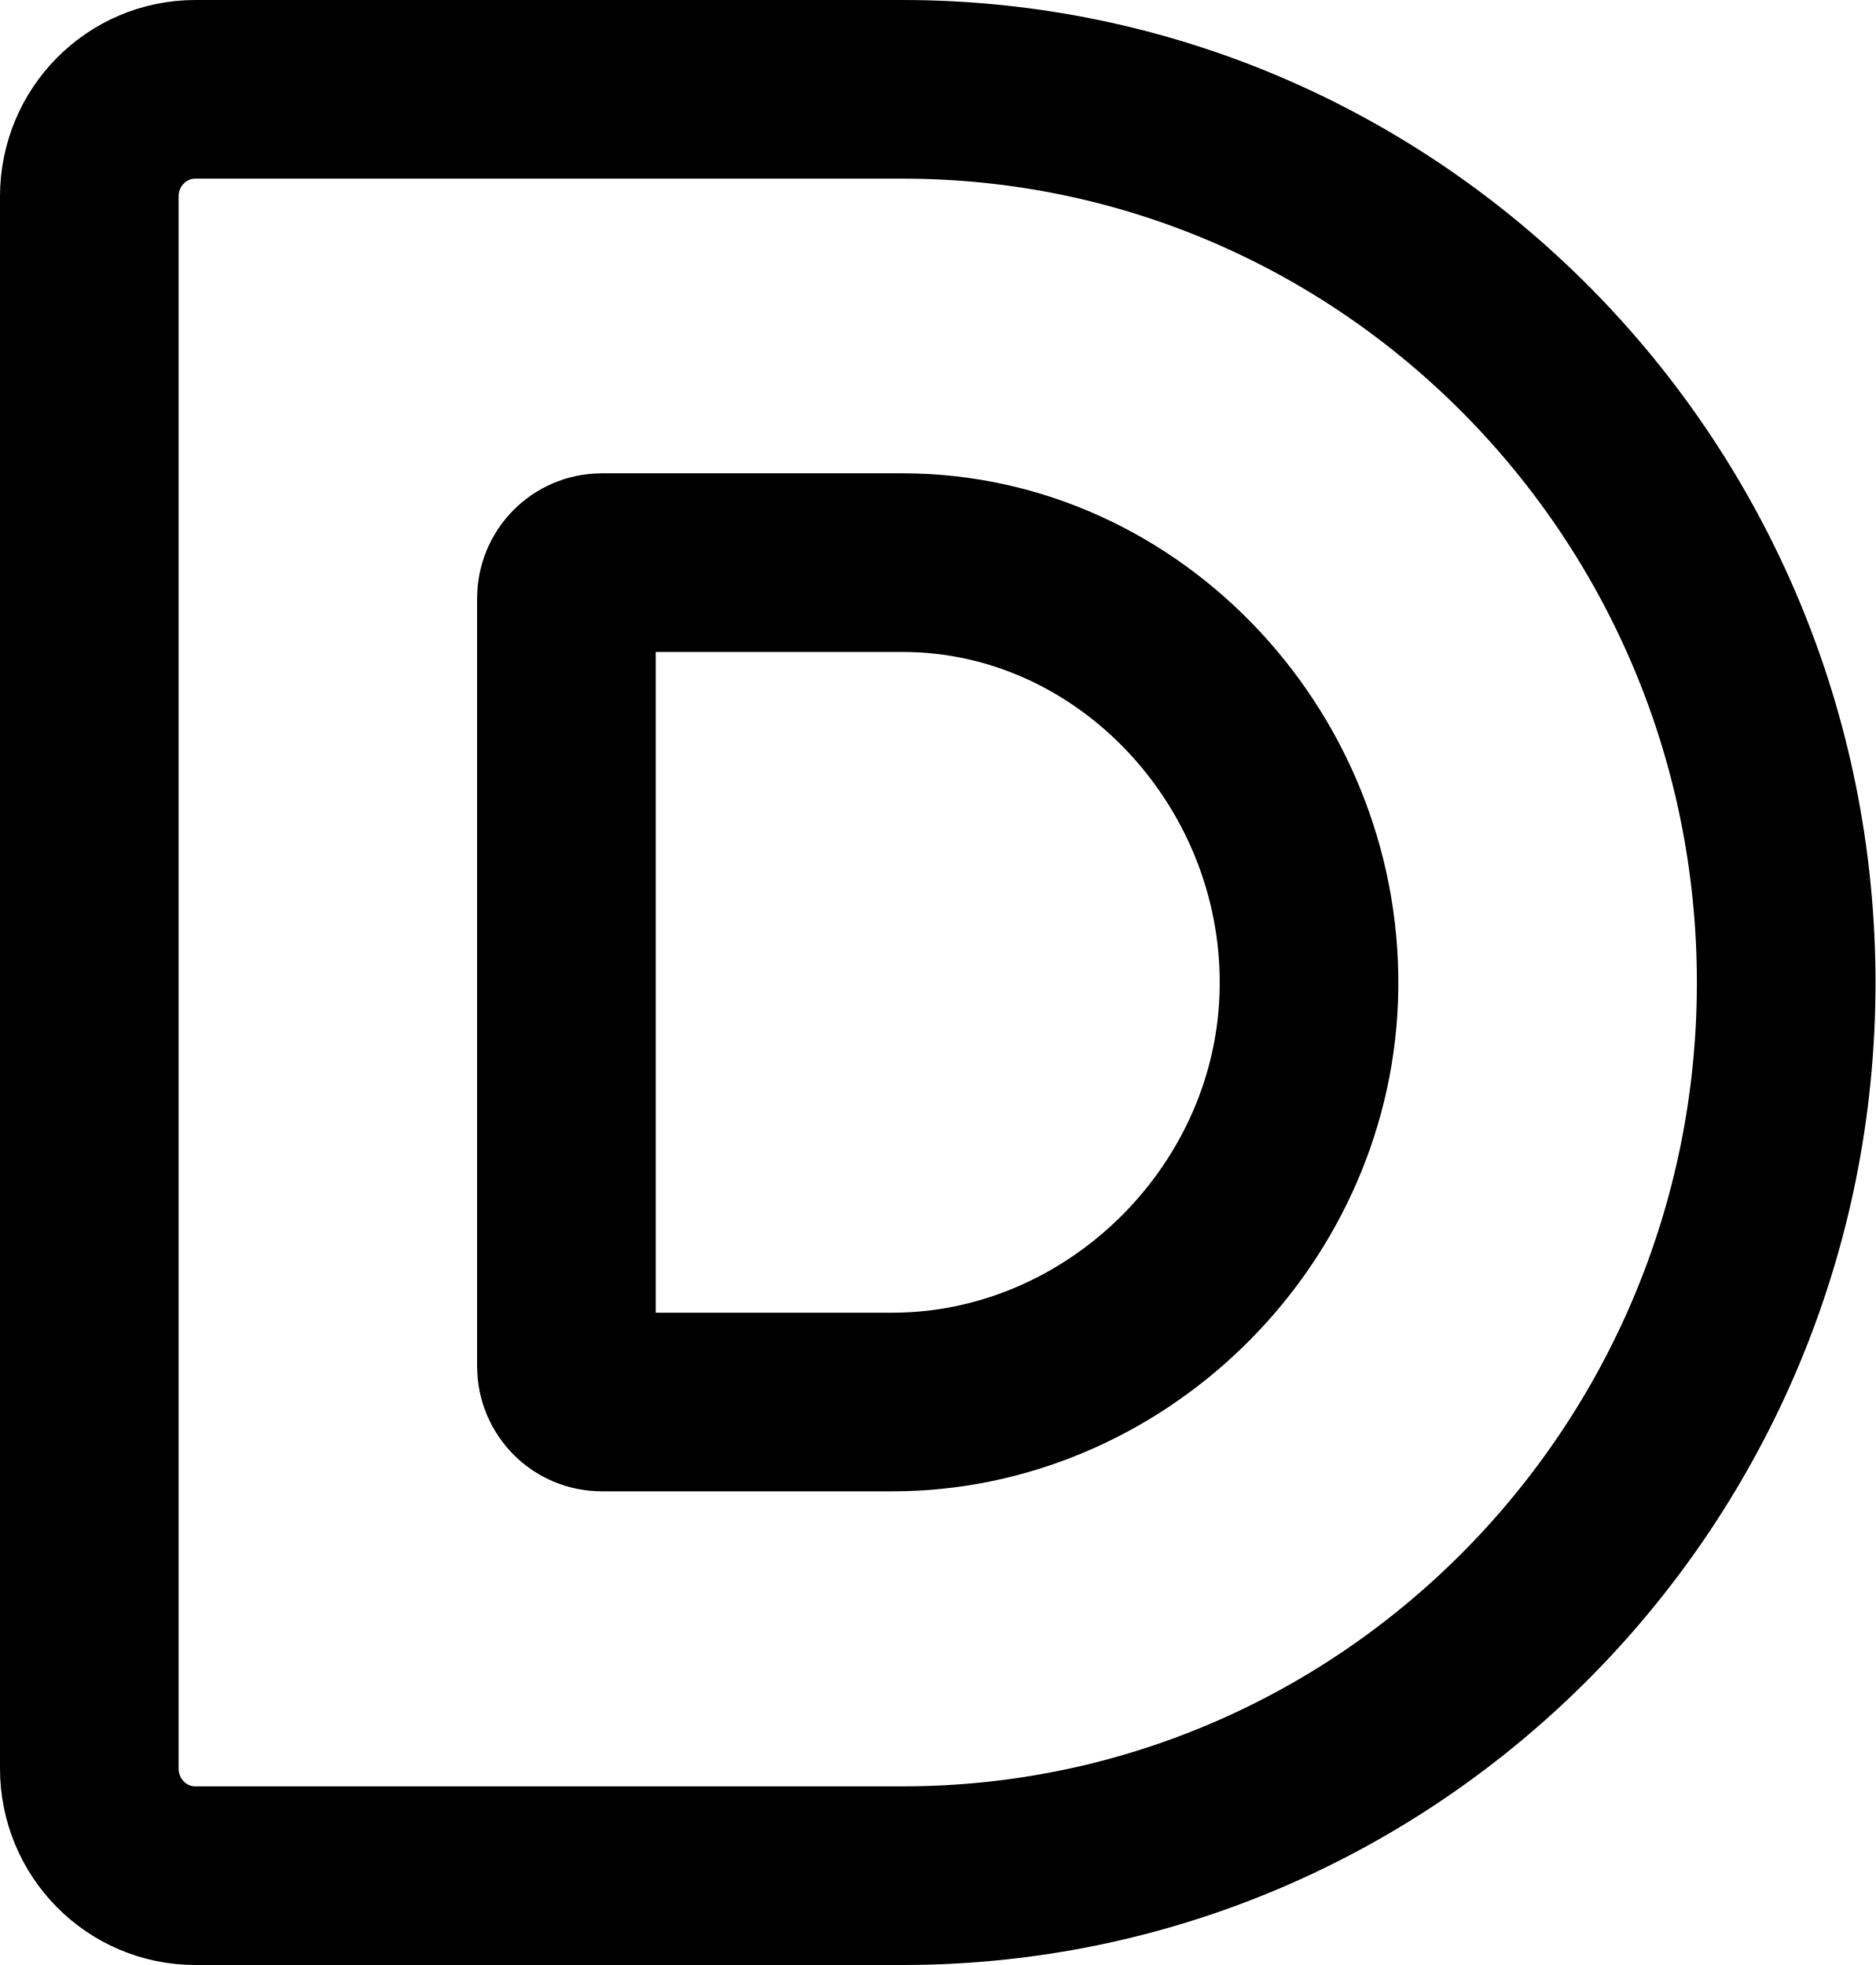
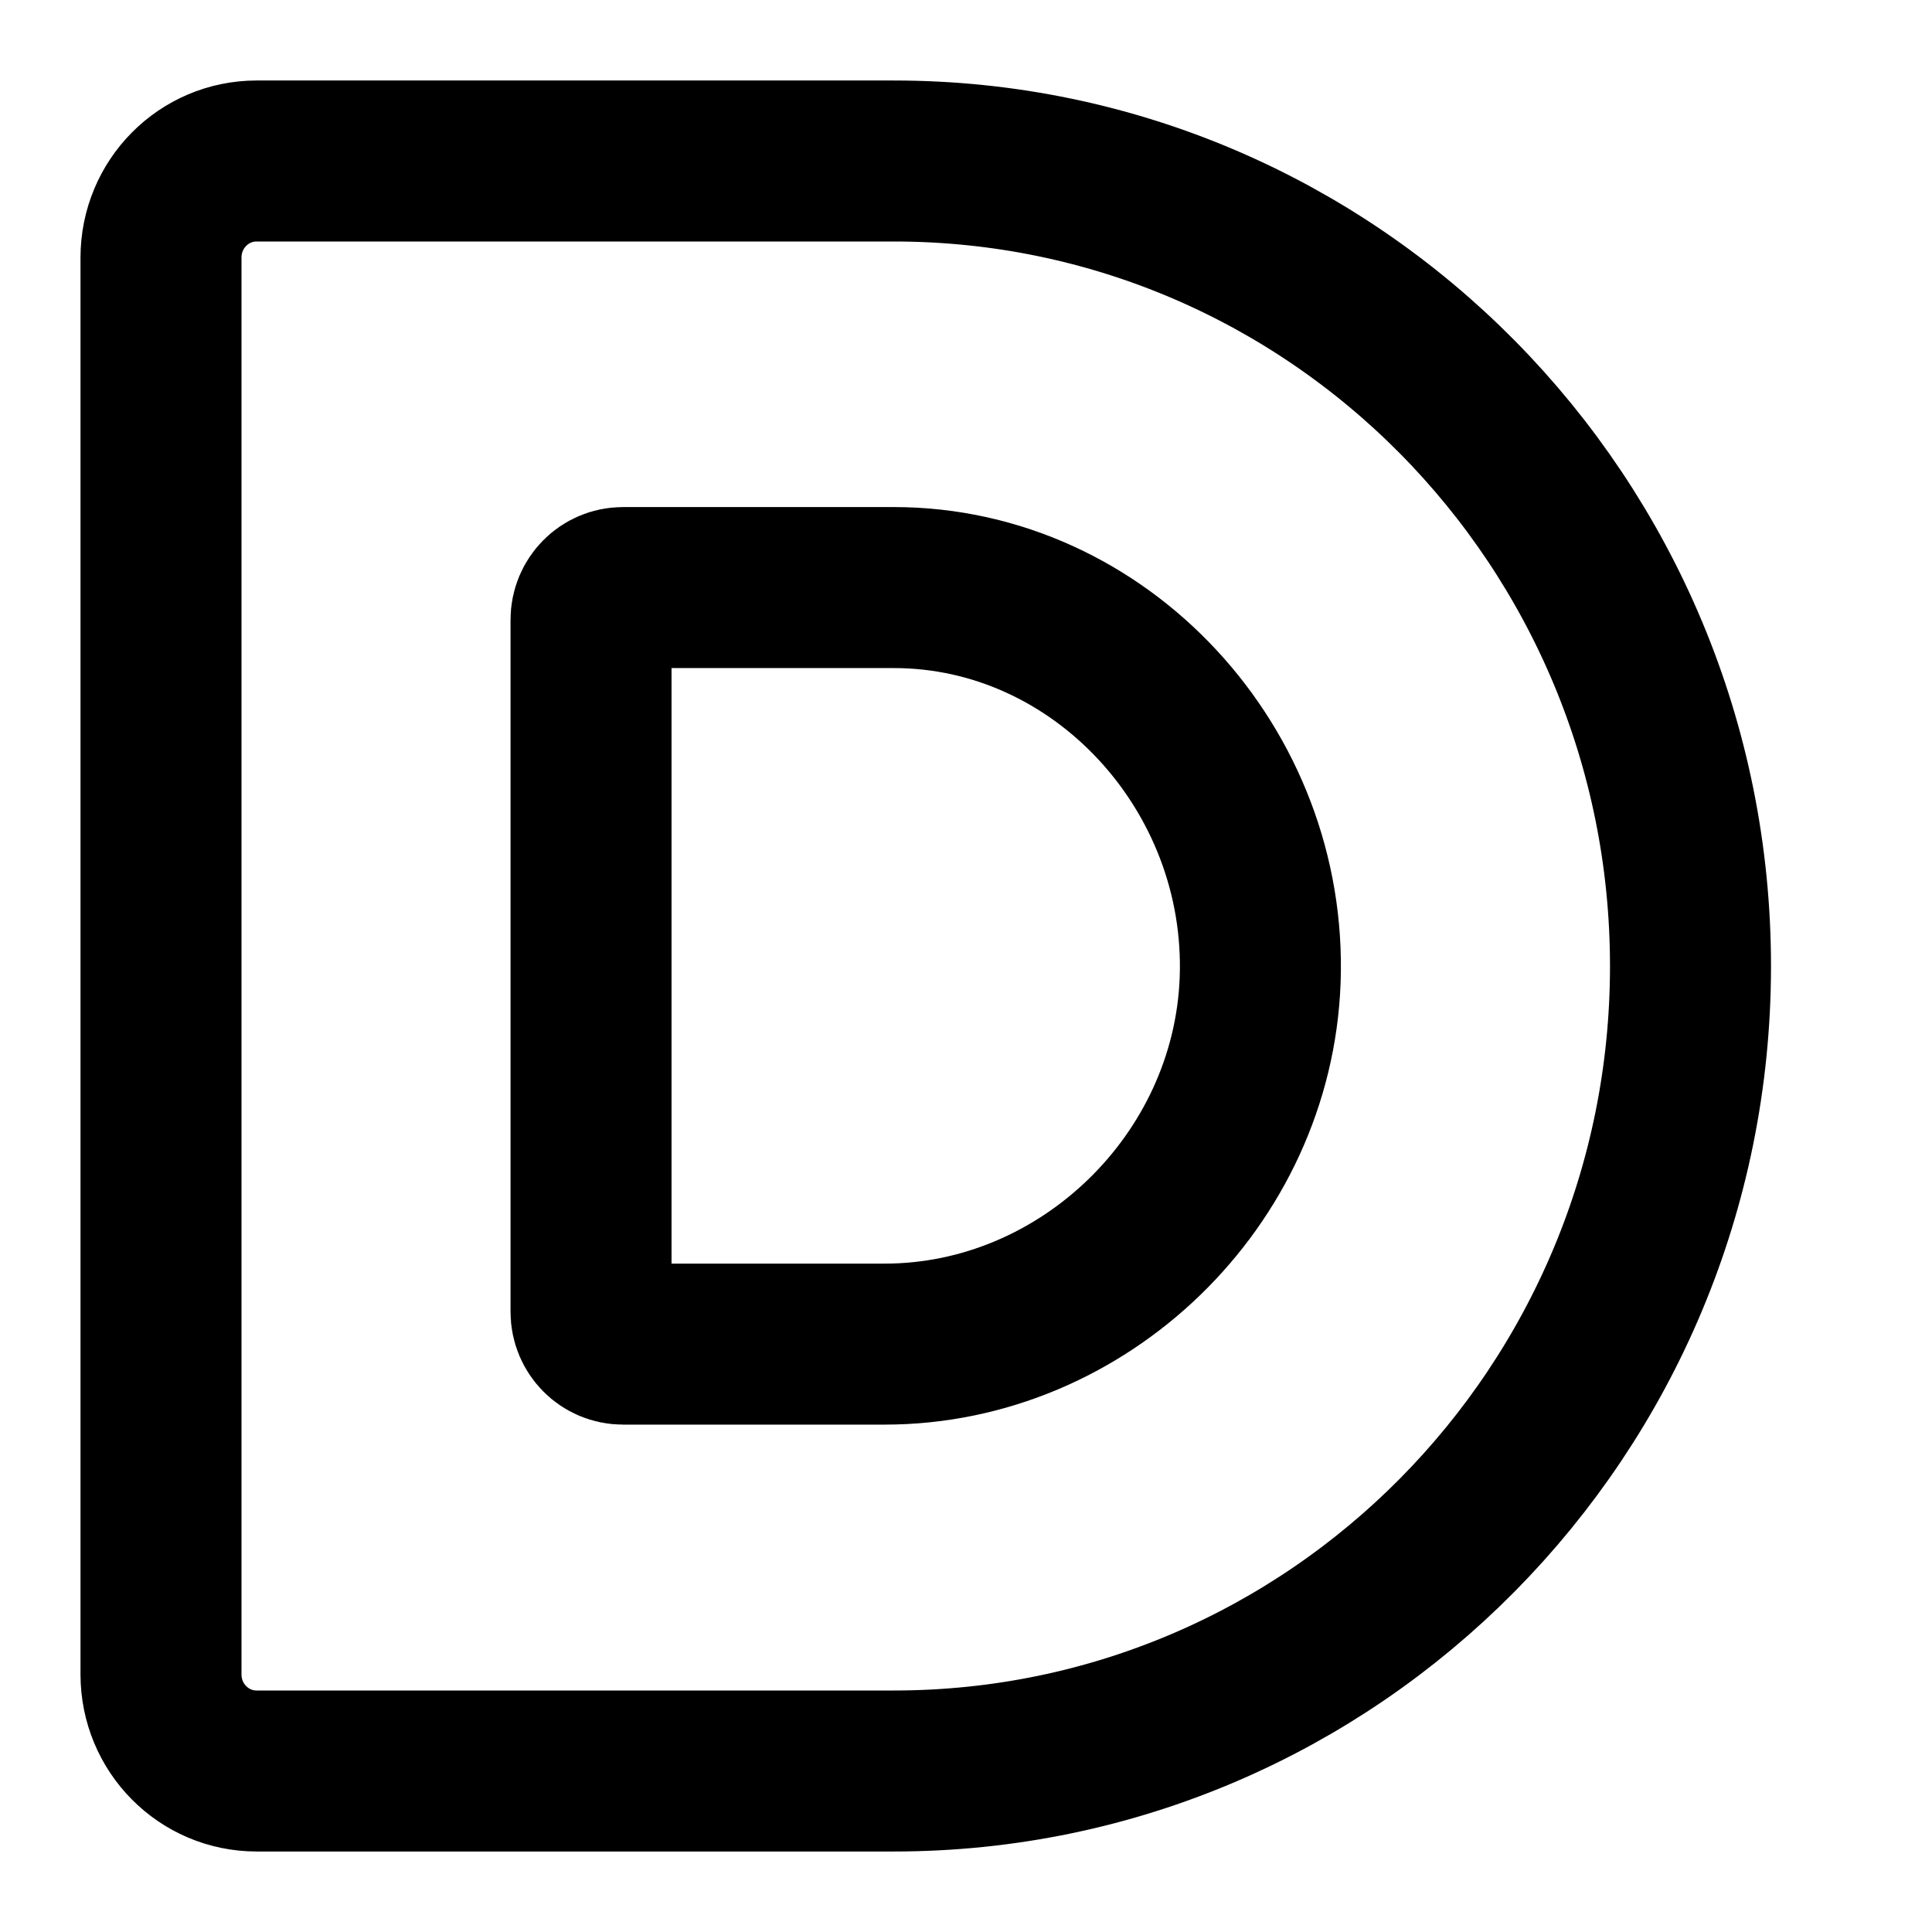
- <svg xmlns="http://www.w3.org/2000/svg" width="21" height="22" viewBox="0 0 21 22" fill="none">
-   <path d="M10.104 6.299C12.674 6.299 14.751 8.559 14.654 11.177C14.561 13.666 12.459 15.697 9.99 15.697H6.738C6.519 15.697 6.342 15.518 6.342 15.297V6.699C6.342 6.478 6.519 6.299 6.738 6.299H10.104ZM10.104 1H2.188C1.531 1 1 1.536 1 2.2V19.8C1 20.464 1.531 21 2.188 21H10.104C15.568 21 20 16.523 20 11.002C20 5.482 15.572 1 10.104 1Z" stroke="black" stroke-width="2" stroke-miterlimit="10" />
+ <svg xmlns="http://www.w3.org/2000/svg" width="24" height="24" viewBox="0 0 24 24" fill="none">
+   <path d="M11.104 7.299C13.674 7.299 15.751 9.559 15.654 12.177C15.561 14.666 13.459 16.697 10.99 16.697H7.738C7.519 16.697 7.342 16.518 7.342 16.297V7.699C7.342 7.478 7.519 7.299 7.738 7.299H11.104ZM11.104 2H3.188C2.531 2 2 2.536 2 3.2V20.8C2 21.464 2.531 22 3.188 22H11.104C16.568 22 21 17.523 21 12.002C21 6.482 16.572 2 11.104 2Z" stroke="black" stroke-width="2" stroke-miterlimit="10" />
</svg>
